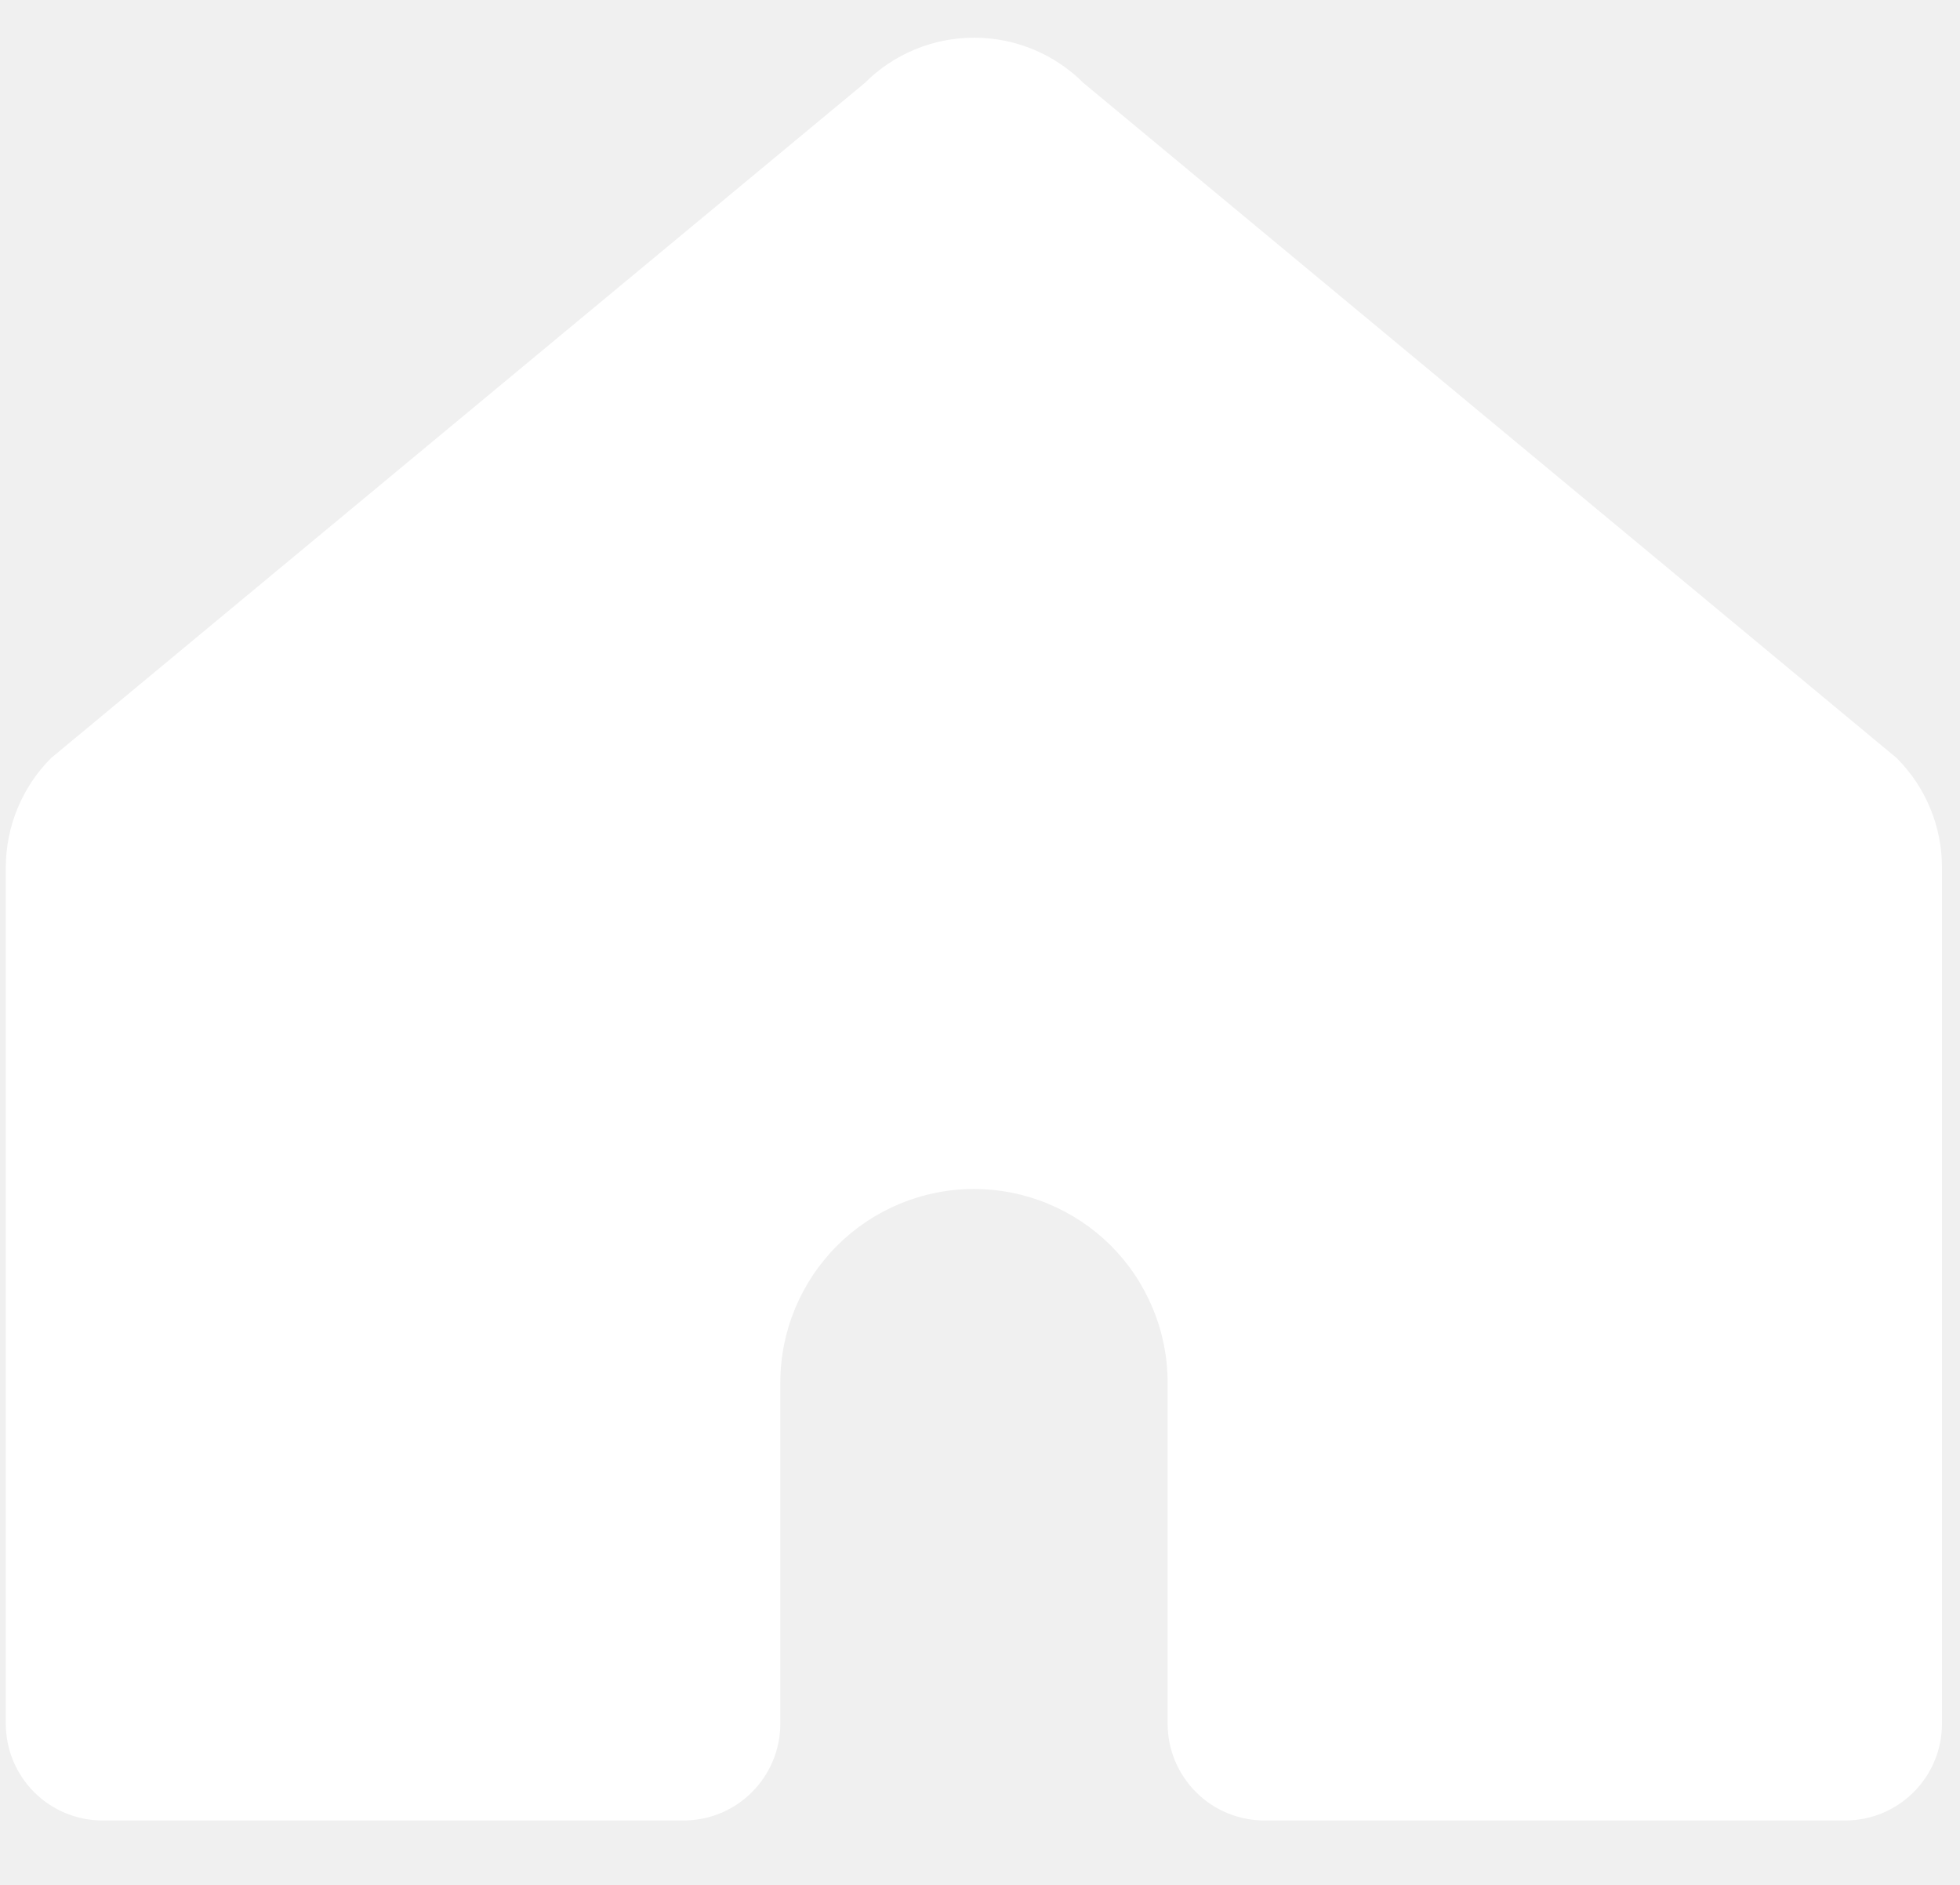
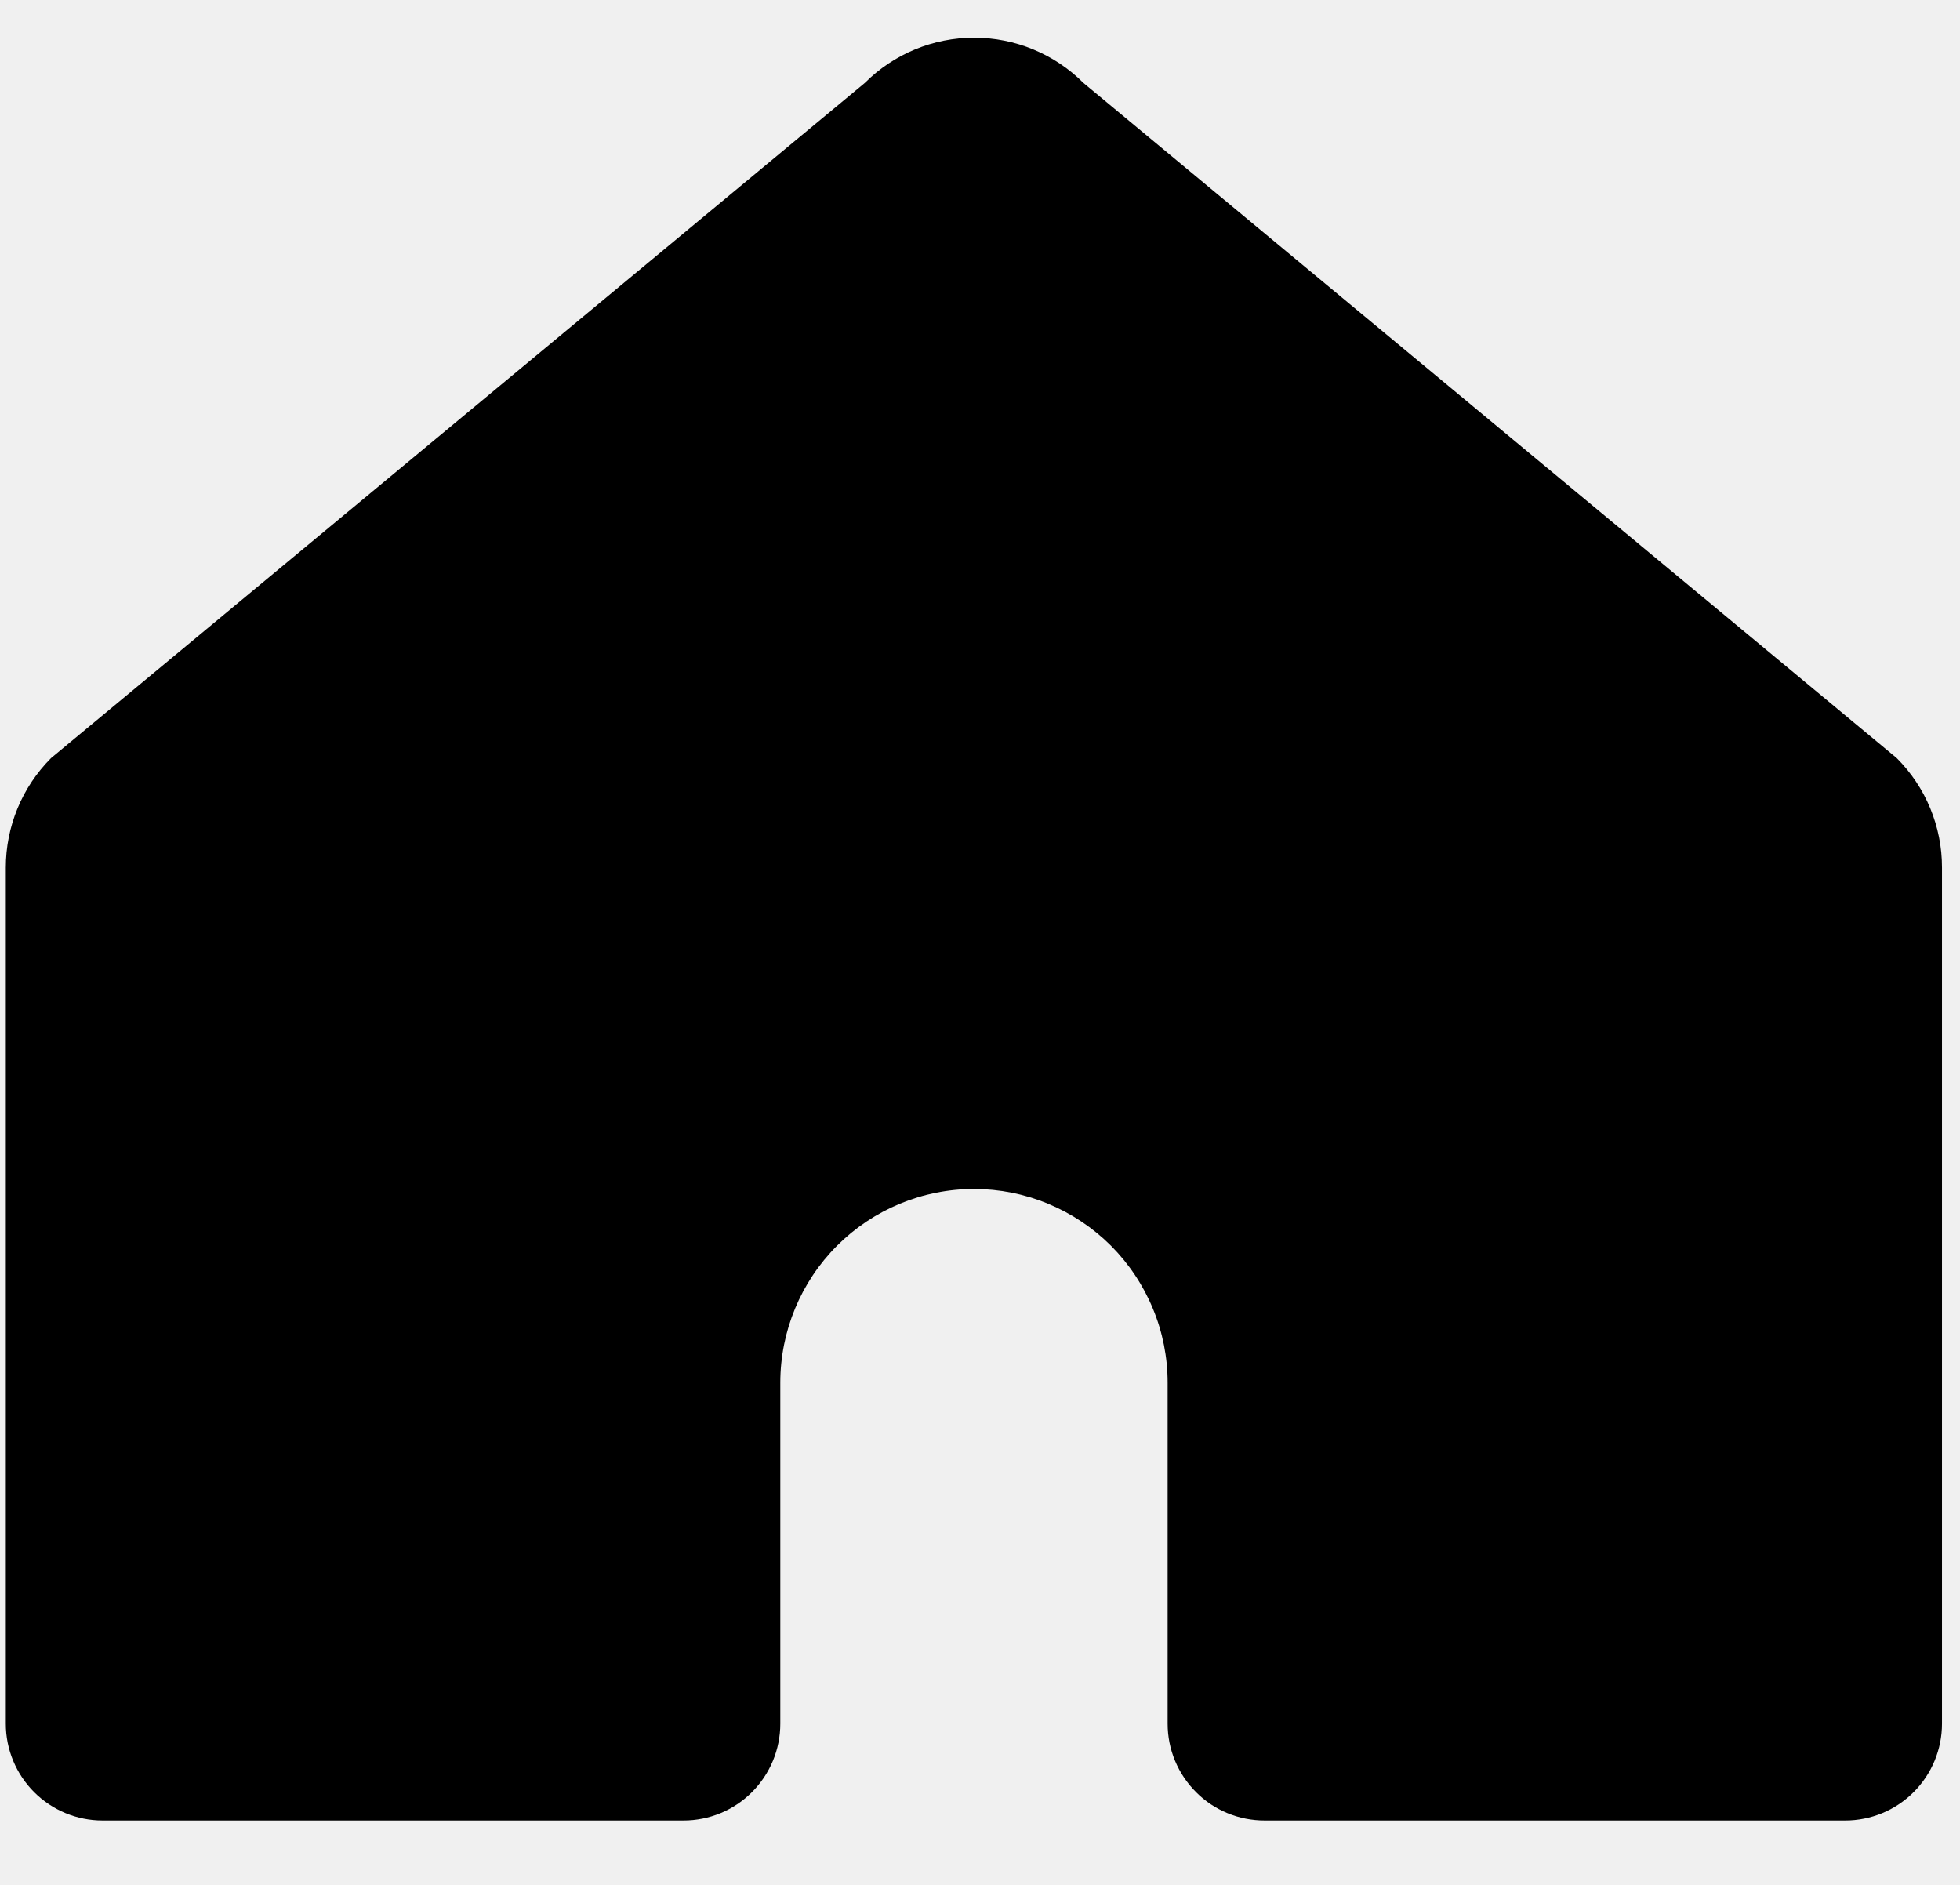
<svg xmlns="http://www.w3.org/2000/svg" width="26" height="25" viewBox="0 0 26 25" fill="none">
-   <path d="M15.489 18.339V22.862C15.489 23.031 15.522 23.198 15.587 23.354C15.652 23.51 15.747 23.652 15.867 23.771C15.986 23.891 16.128 23.985 16.284 24.049C16.441 24.114 16.608 24.146 16.777 24.146H24.477C24.818 24.146 25.144 24.011 25.385 23.77C25.626 23.529 25.761 23.203 25.761 22.862V11.508C25.762 10.963 25.546 10.441 25.161 10.055L14.372 1.1C13.987 0.715 13.466 0.5 12.922 0.5C12.378 0.5 11.857 0.715 11.472 1.1L0.677 10.055C0.292 10.441 0.077 10.963 0.077 11.508V22.862C0.077 23.203 0.212 23.529 0.453 23.77C0.694 24.011 1.02 24.146 1.361 24.146H9.067C9.408 24.146 9.734 24.011 9.975 23.77C10.216 23.529 10.351 23.203 10.351 22.862V18.339C10.351 17.658 10.622 17.004 11.104 16.522C11.585 16.041 12.239 15.77 12.92 15.77C13.257 15.77 13.591 15.836 13.903 15.966C14.215 16.095 14.498 16.284 14.737 16.522C14.975 16.761 15.164 17.044 15.293 17.356C15.423 17.668 15.489 18.002 15.489 18.339Z" fill="white" />
+   <path d="M15.489 18.339V22.862C15.489 23.031 15.522 23.198 15.587 23.354C15.652 23.51 15.747 23.652 15.867 23.771C15.986 23.891 16.128 23.985 16.284 24.049C16.441 24.114 16.608 24.146 16.777 24.146H24.477C24.818 24.146 25.144 24.011 25.385 23.77C25.626 23.529 25.761 23.203 25.761 22.862V11.508C25.762 10.963 25.546 10.441 25.161 10.055L14.372 1.1C13.987 0.715 13.466 0.5 12.922 0.5C12.378 0.5 11.857 0.715 11.472 1.1L0.677 10.055C0.292 10.441 0.077 10.963 0.077 11.508V22.862C0.077 23.203 0.212 23.529 0.453 23.77C0.694 24.011 1.02 24.146 1.361 24.146H9.067C9.408 24.146 9.734 24.011 9.975 23.77C10.216 23.529 10.351 23.203 10.351 22.862V18.339C10.351 17.658 10.622 17.004 11.104 16.522C11.585 16.041 12.239 15.77 12.92 15.77C13.257 15.77 13.591 15.836 13.903 15.966C14.215 16.095 14.498 16.284 14.737 16.522C14.975 16.761 15.164 17.044 15.293 17.356C15.423 17.668 15.489 18.002 15.489 18.339Z" fill="black" />
</svg>
